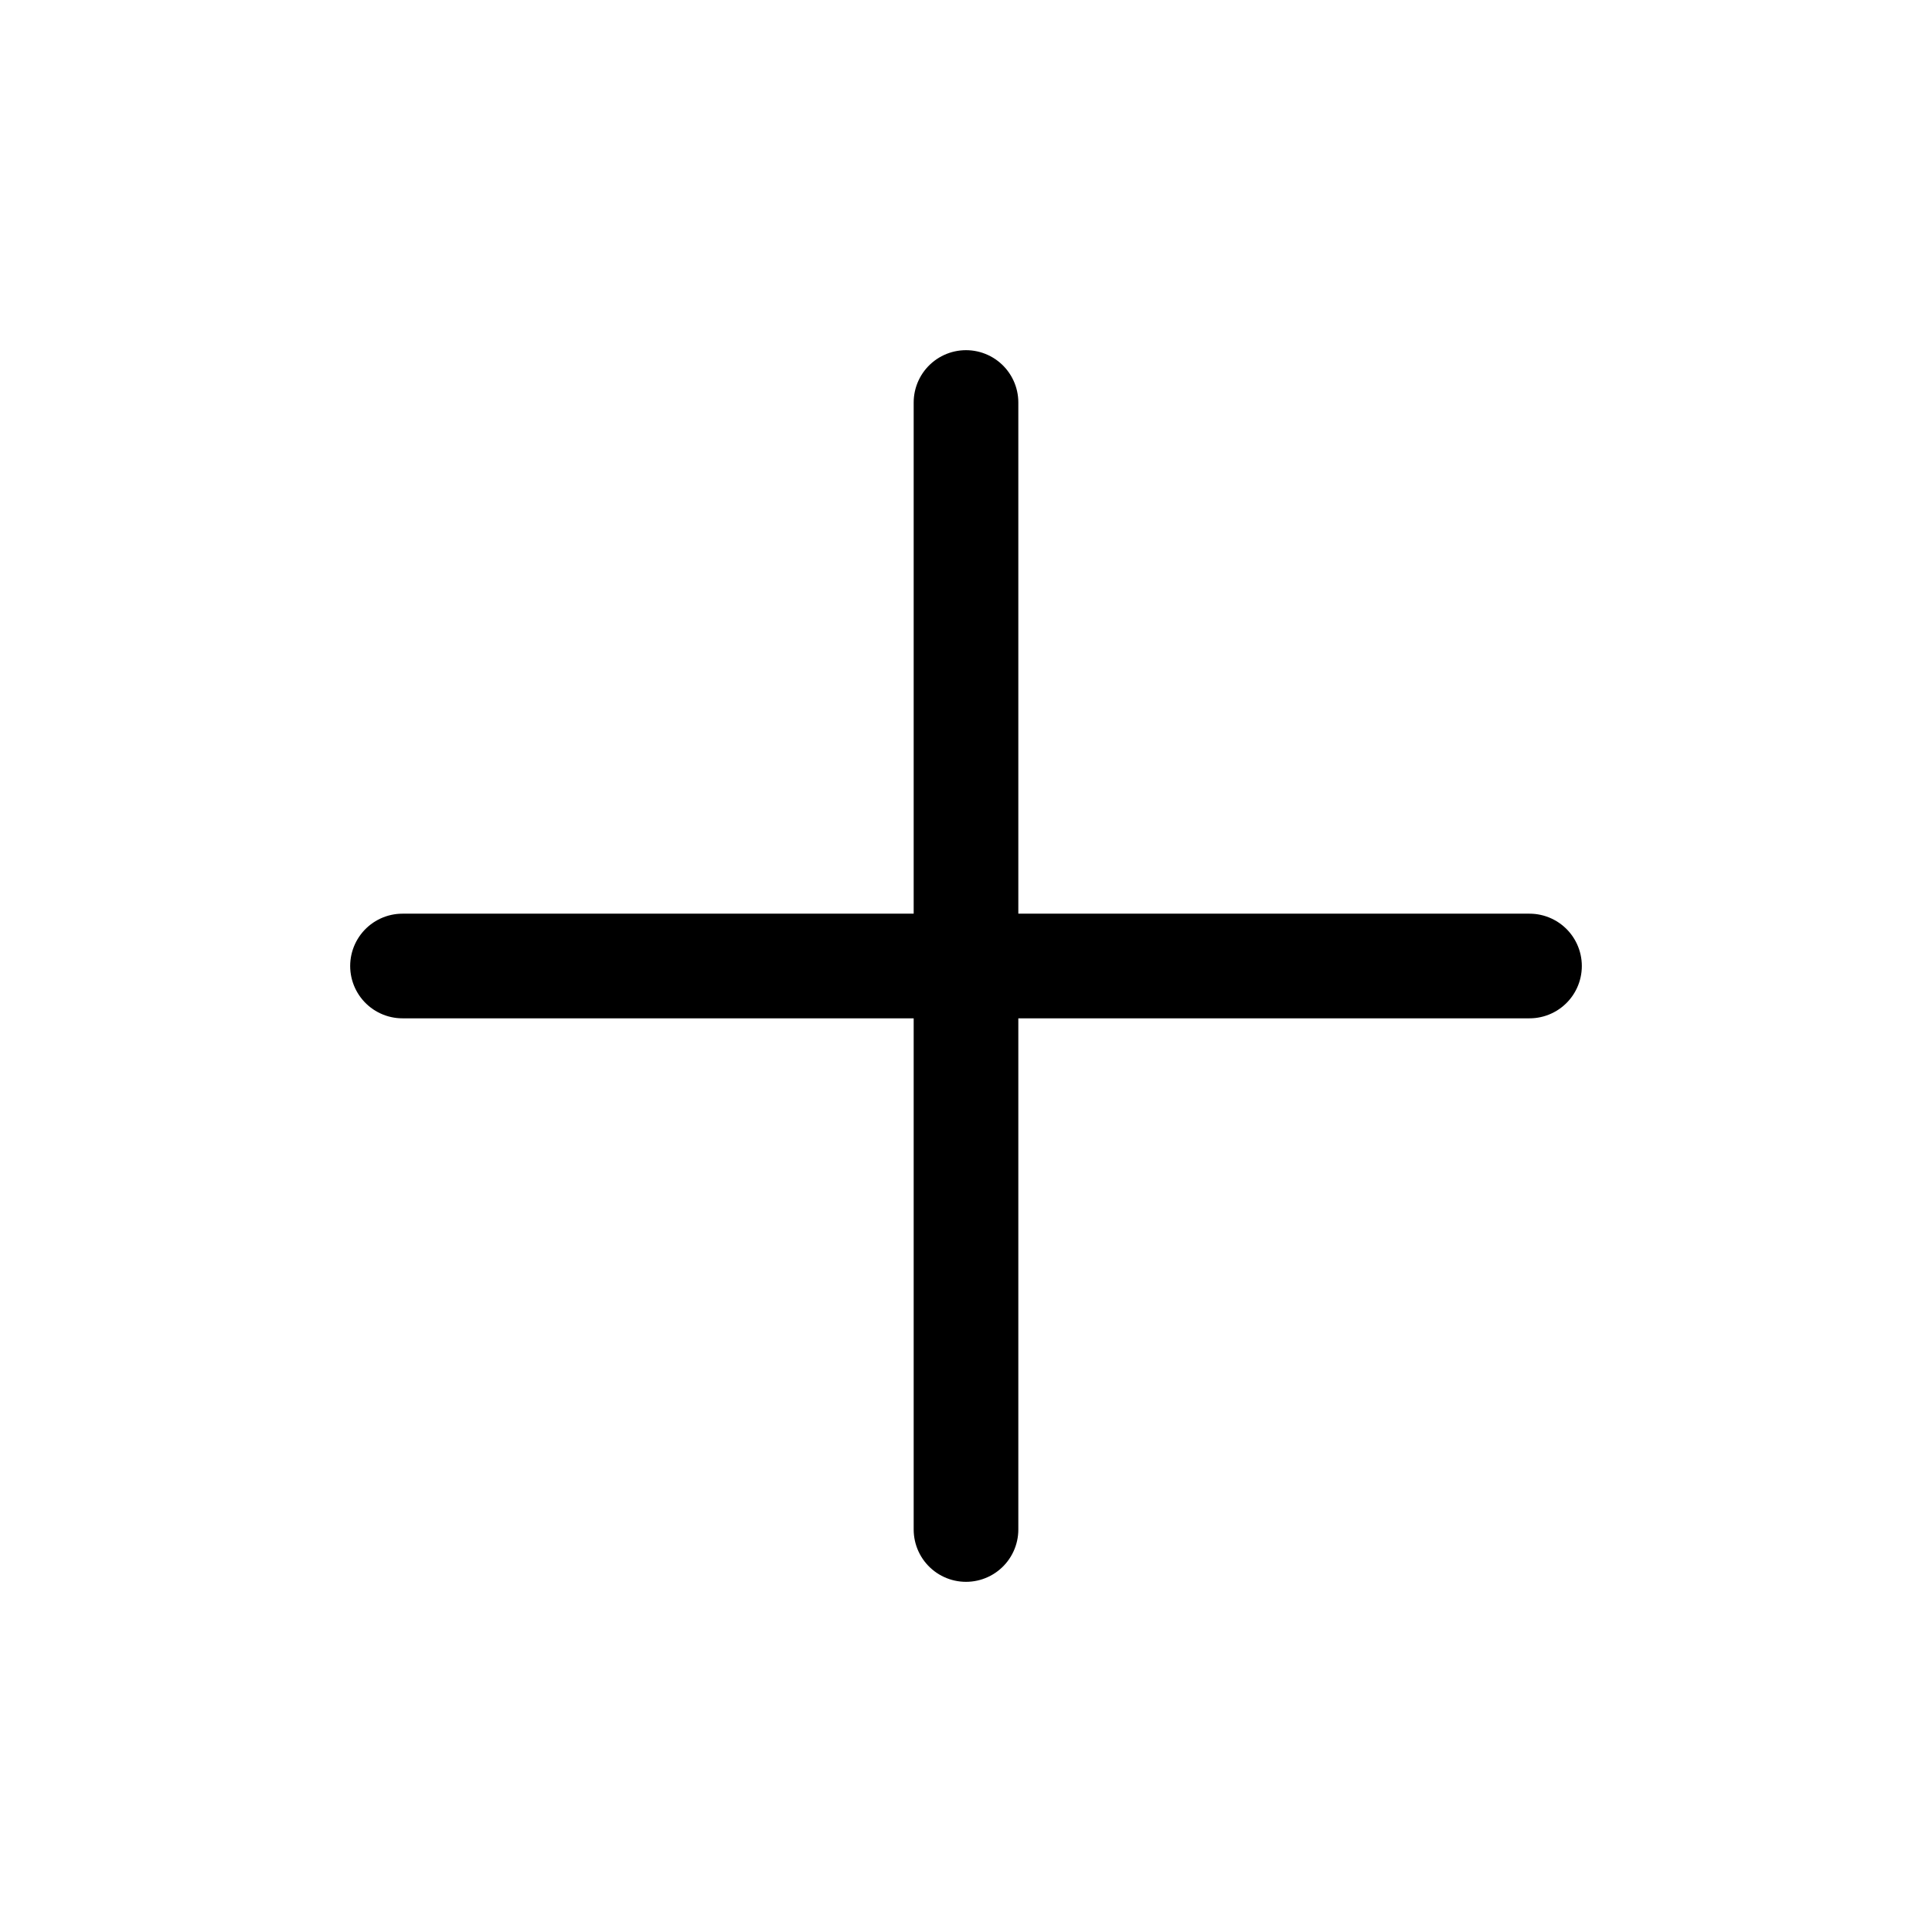
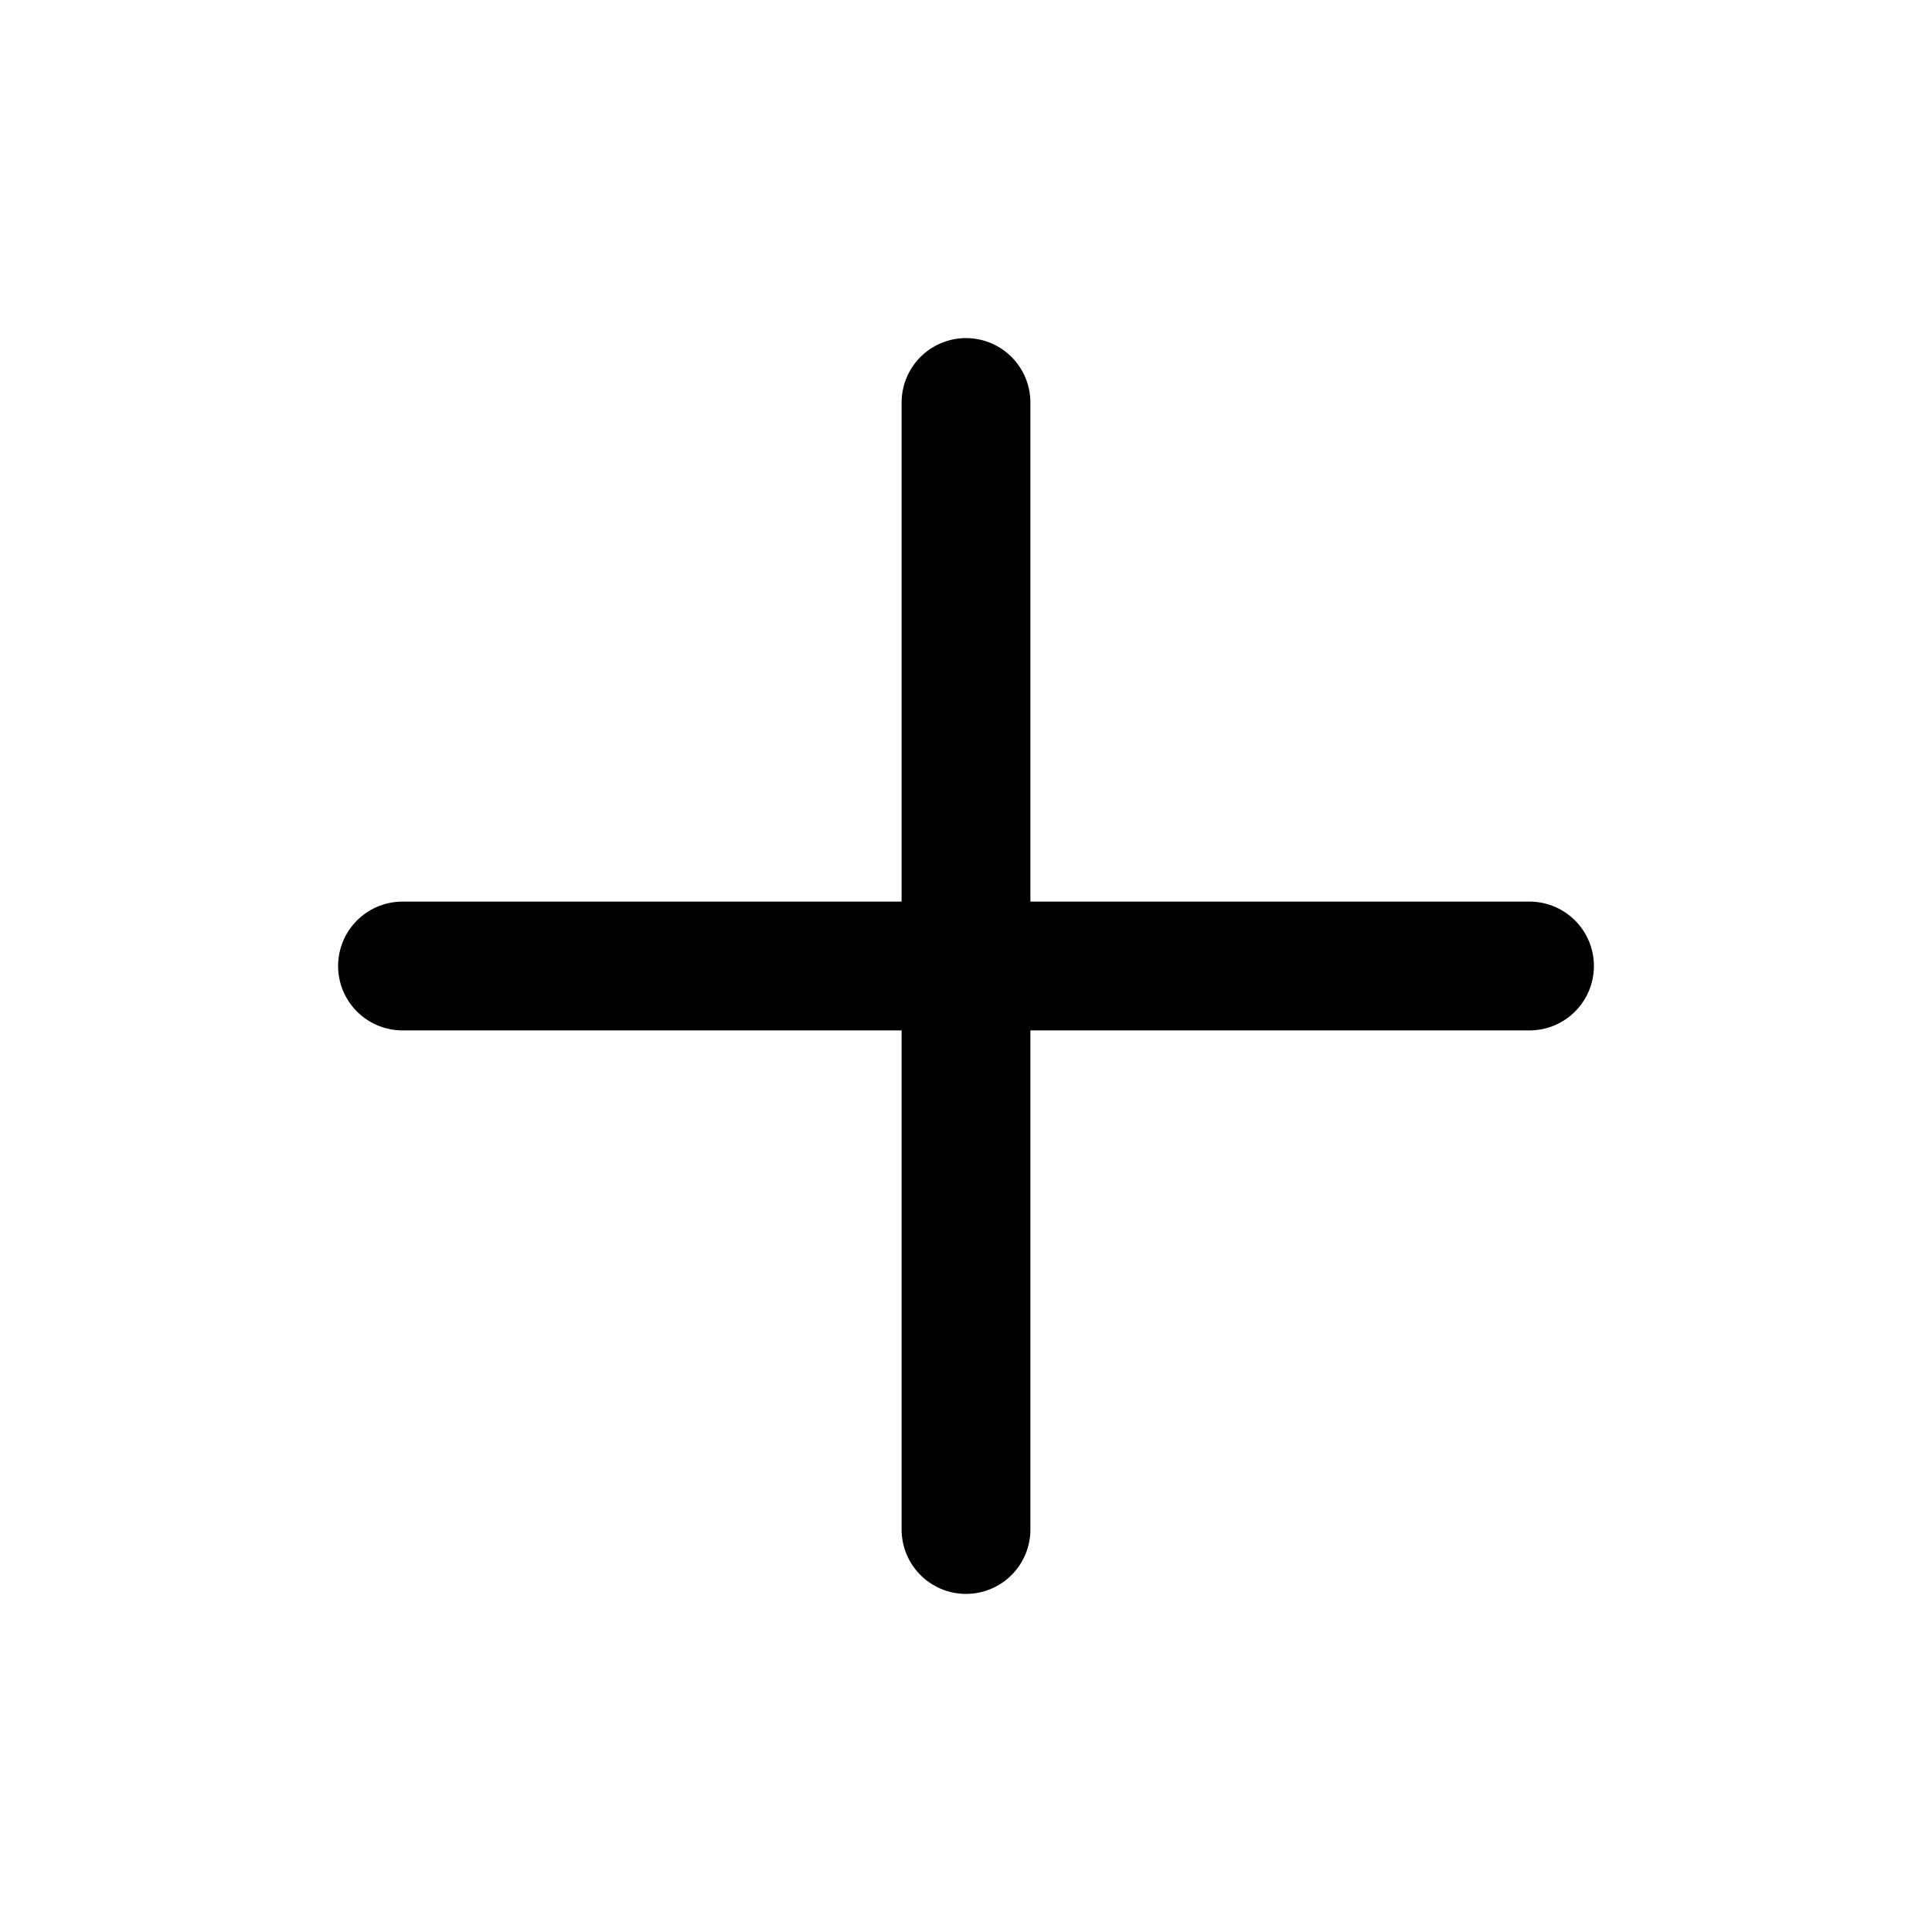
- <svg xmlns="http://www.w3.org/2000/svg" width="24" height="24" viewBox="0 0 24 24" fill="none" stroke="#000" stroke-width="1.3" stroke-linecap="round" stroke-linejoin="round">
+ <svg xmlns="http://www.w3.org/2000/svg" width="24" height="24" viewBox="0 0 24 24" fill="none" stroke="#000" stroke-width="1.6" stroke-linecap="round" stroke-linejoin="round">
  <path d="M12 5v14M5 12h14" />
</svg>
